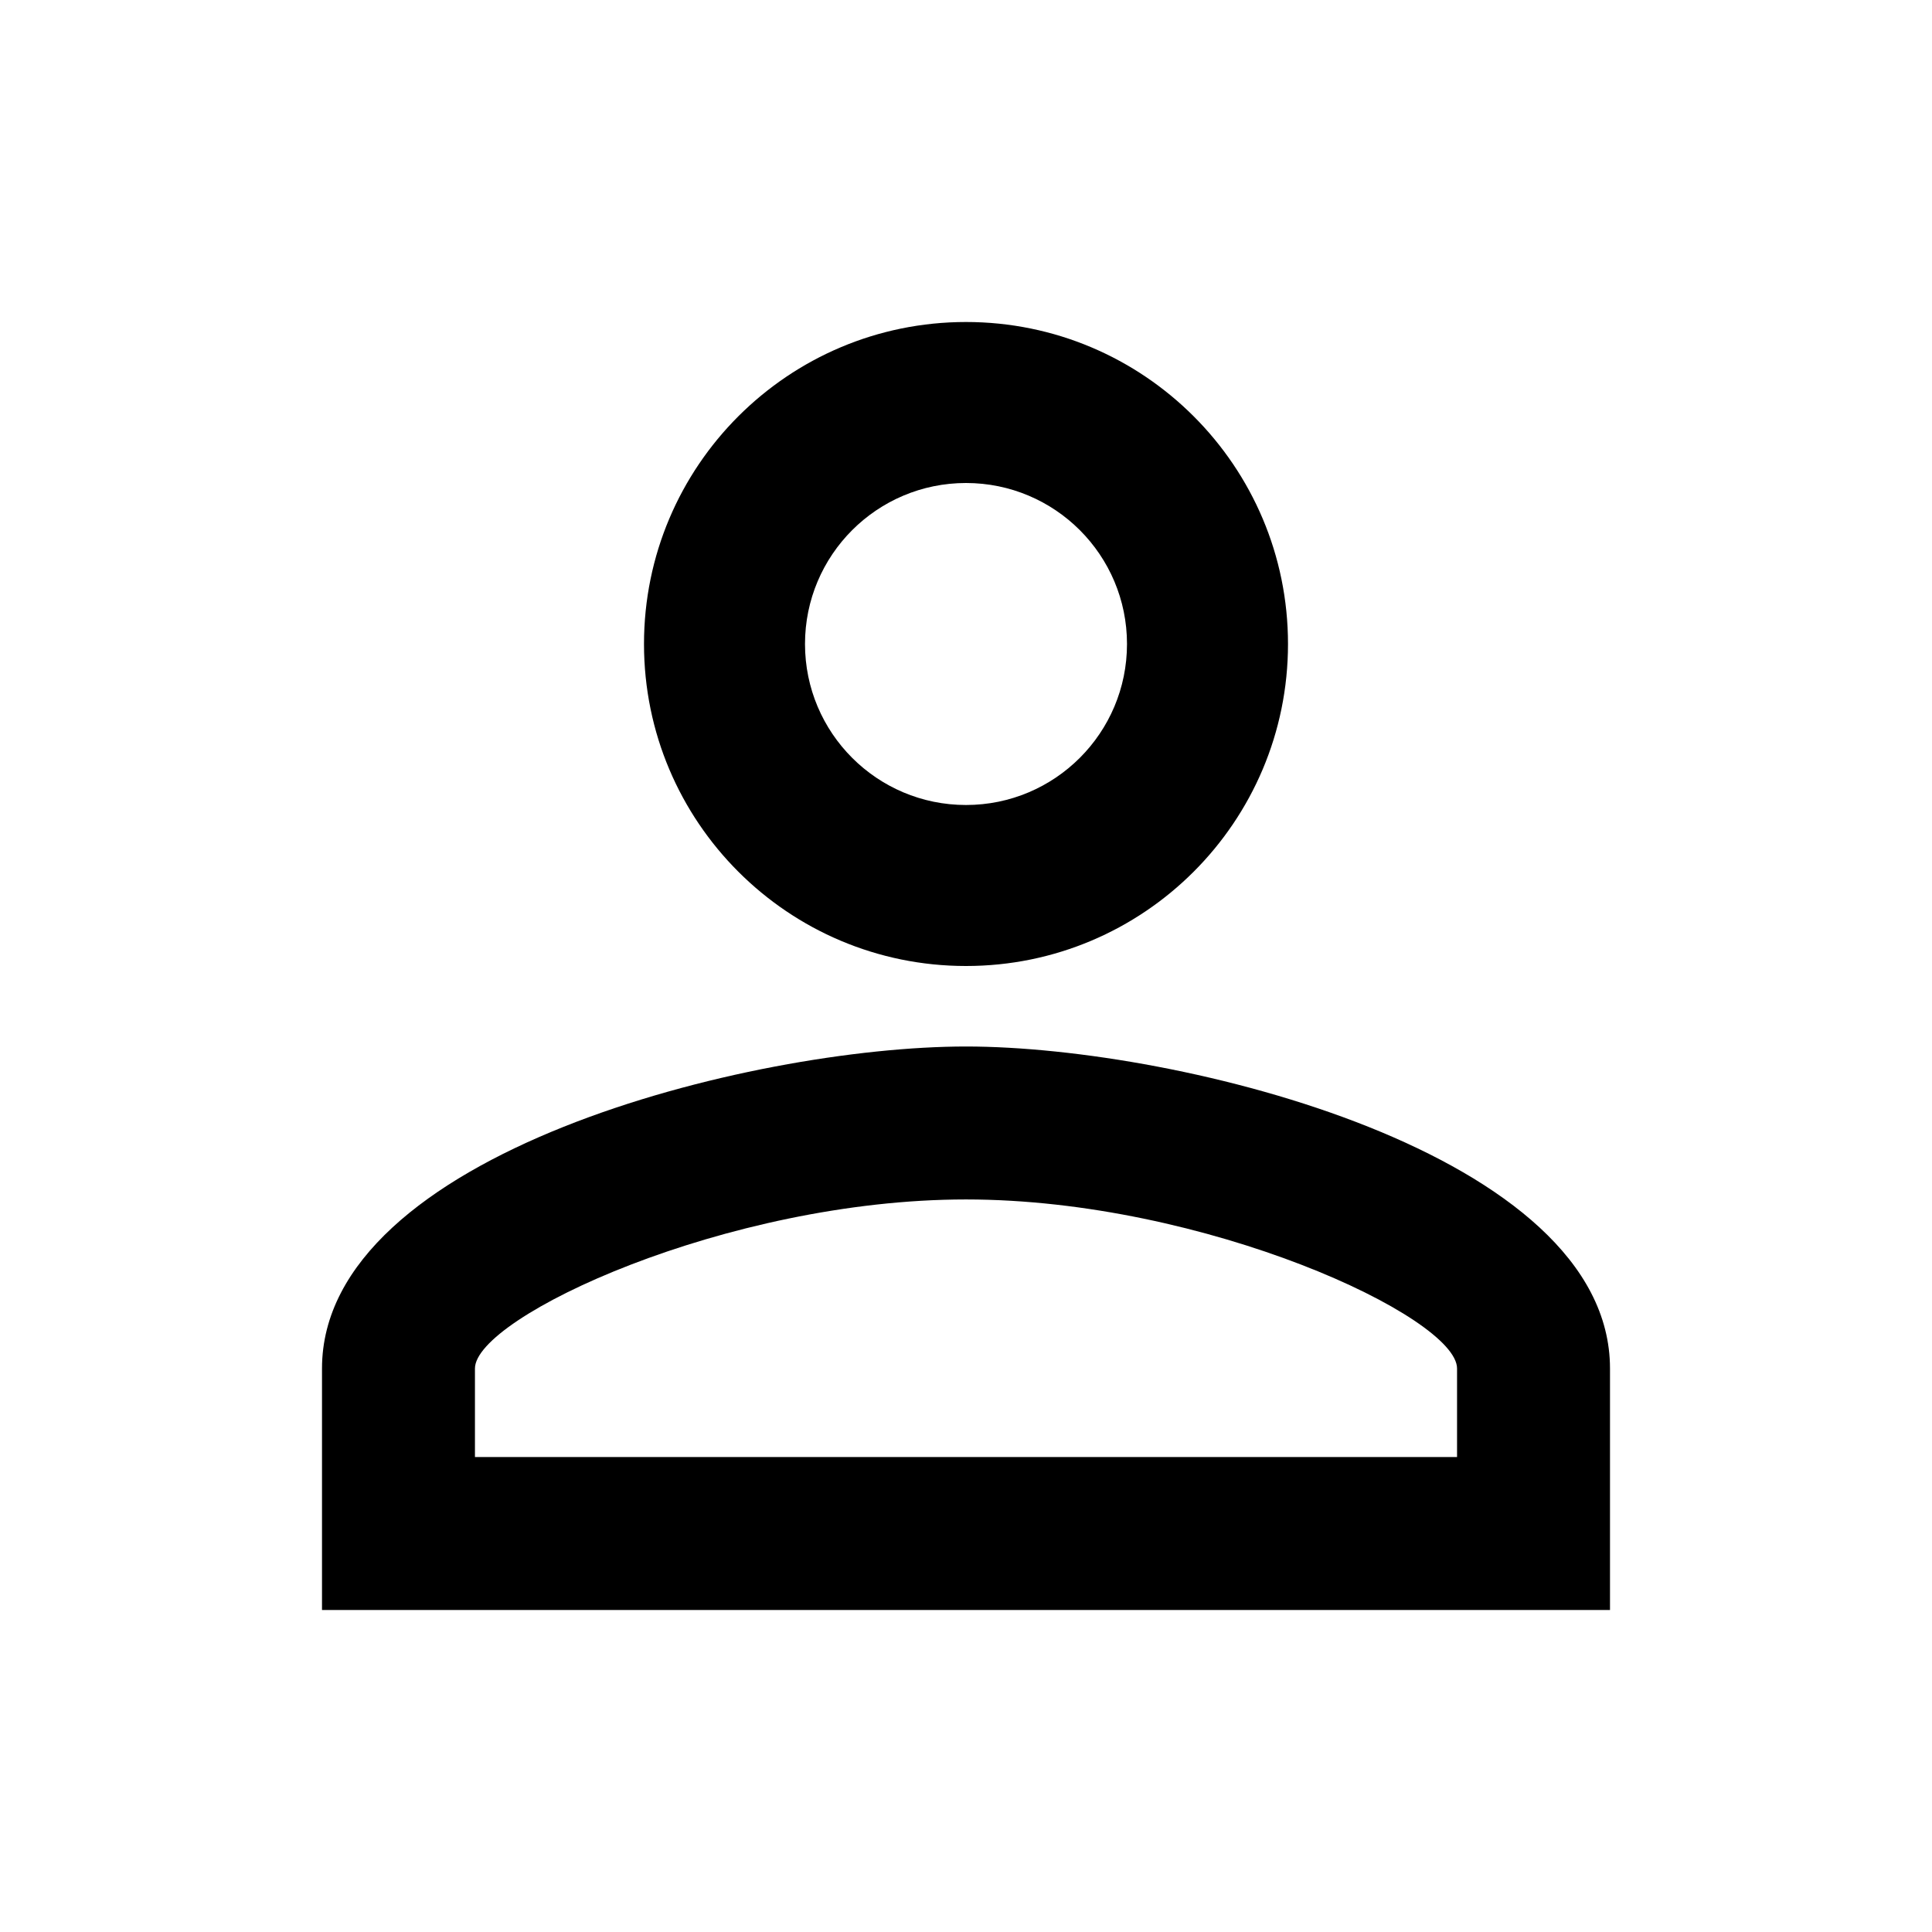
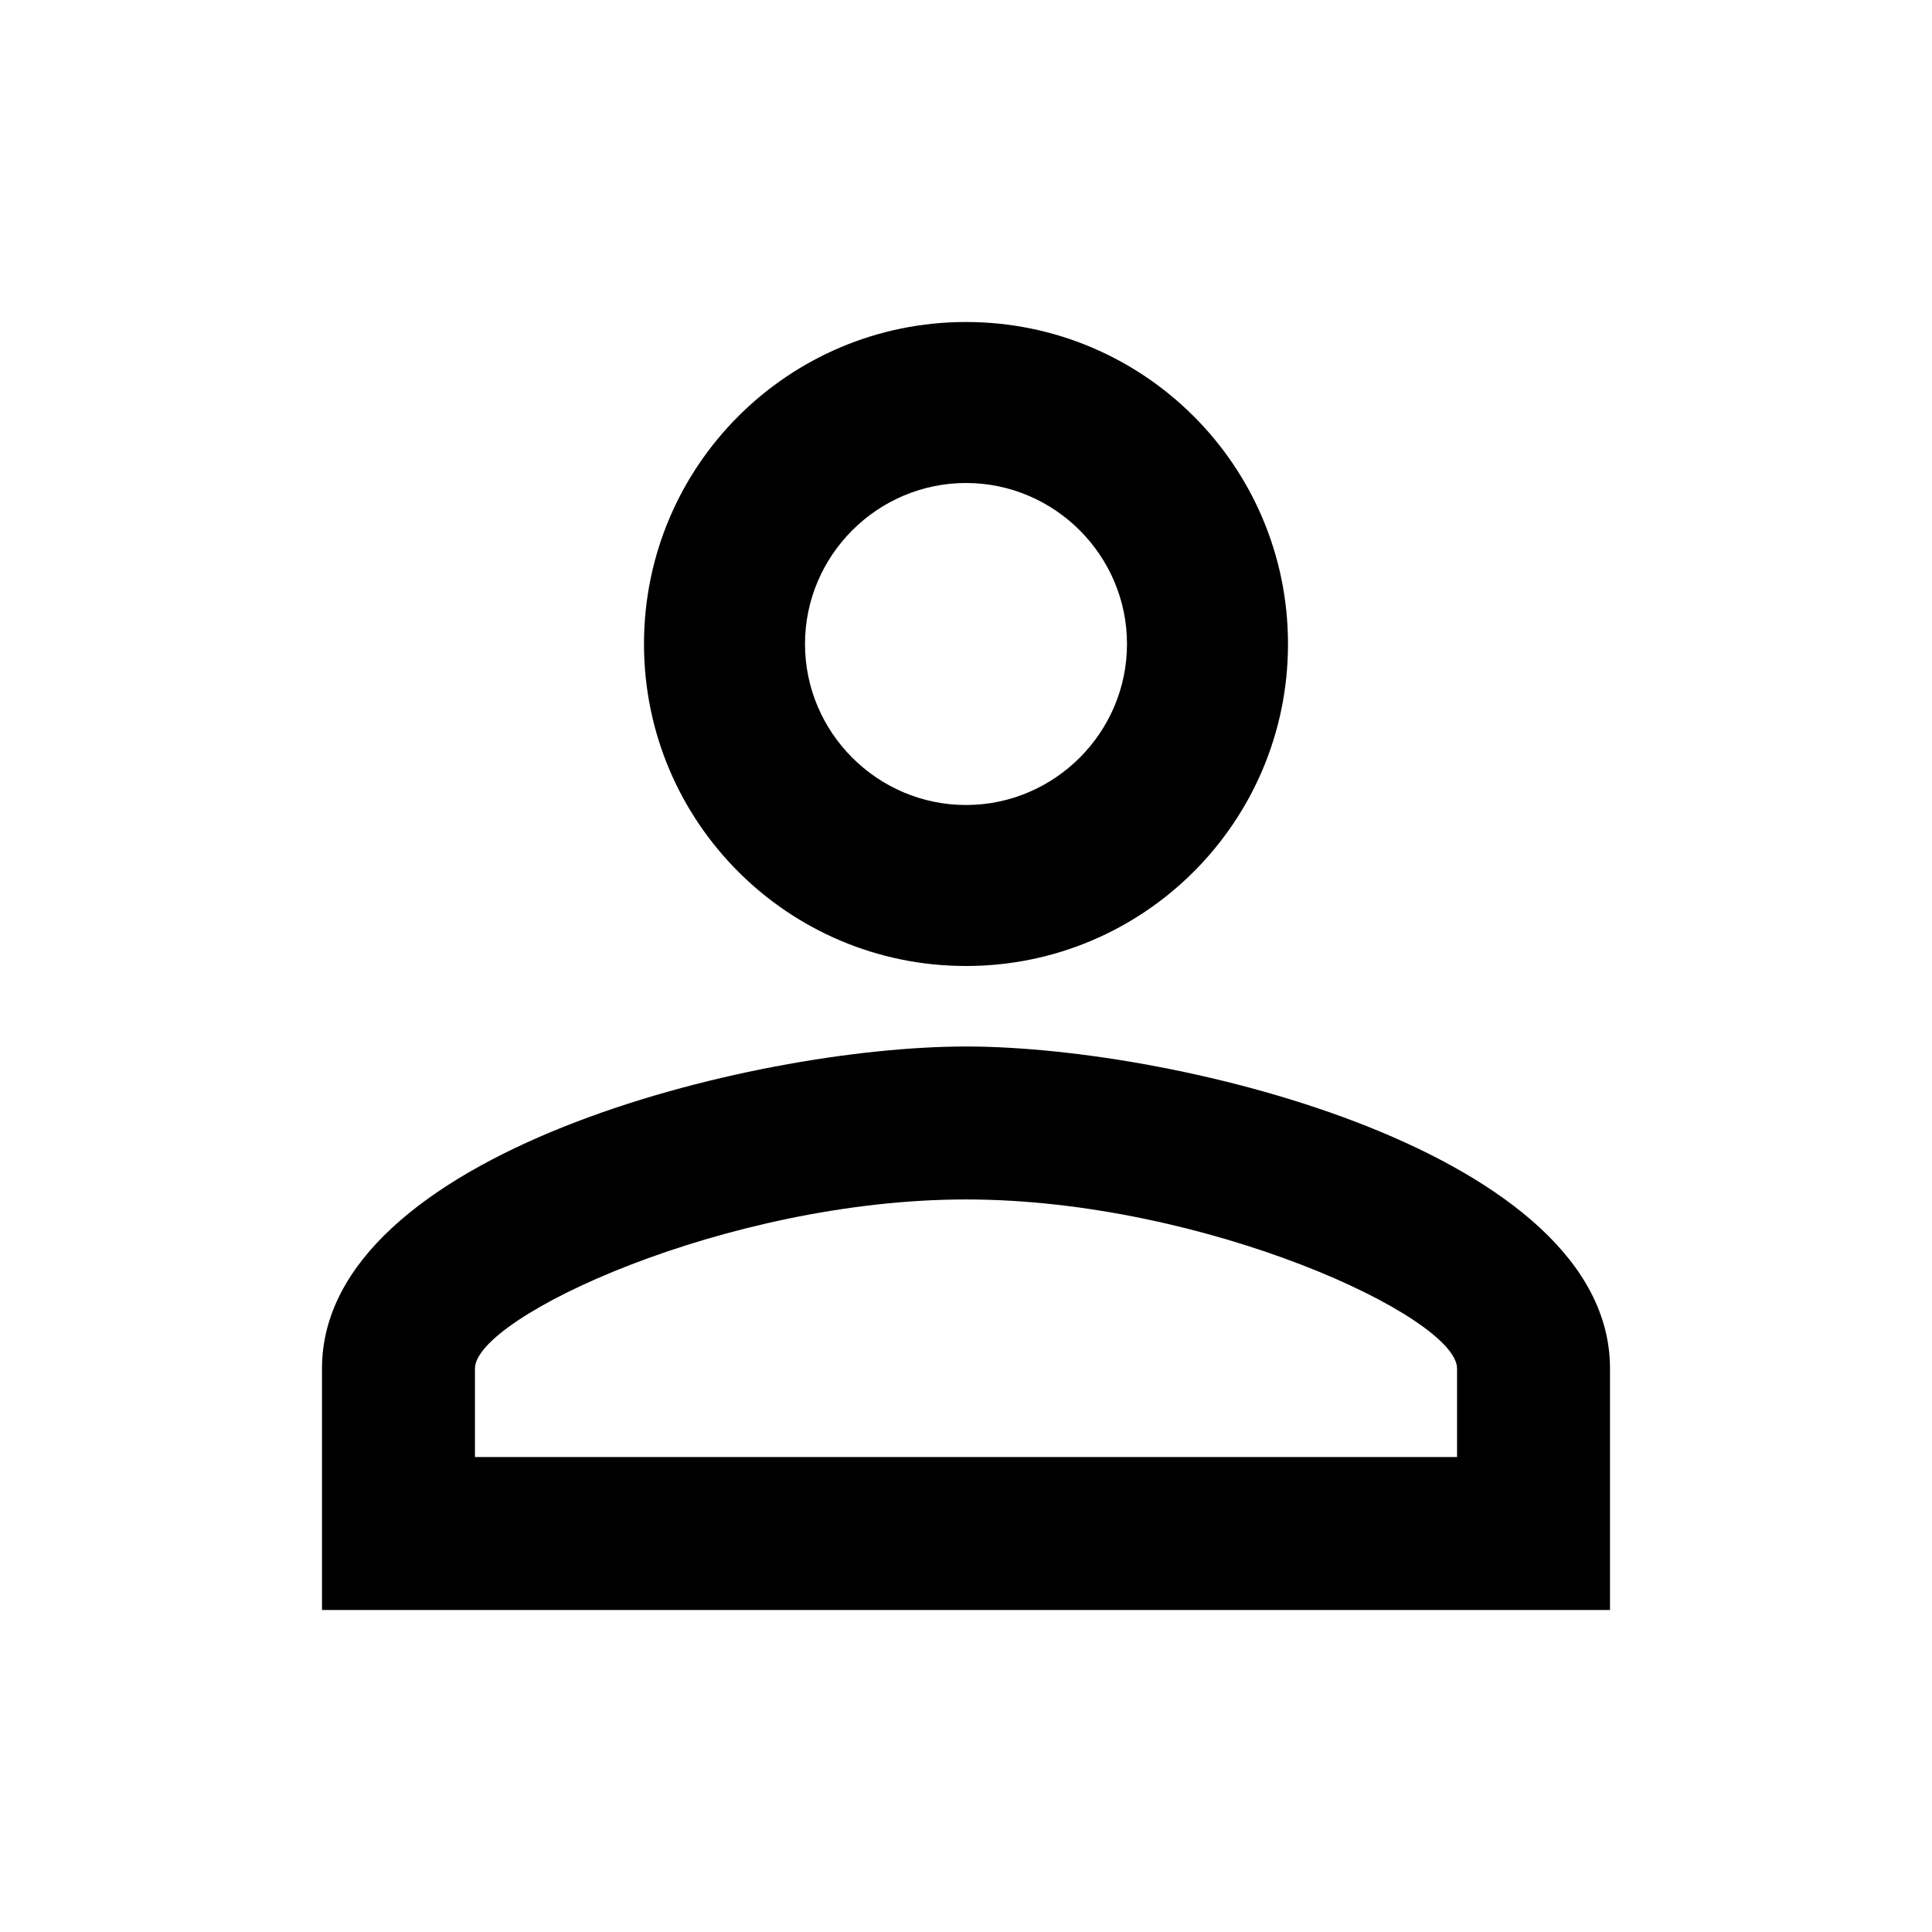
<svg xmlns="http://www.w3.org/2000/svg" version="1.1" width="24" height="24" viewBox="0 0 24 24">
-   <path d="M12,4A4,4 0 0,1 16,8A4,4 0 0,1 12,12A4,4 0 0,1 8,8A4,4 0 0,1 12,4M12,6A2,2 0 0,0 10,8A2,2 0 0,0 12,10A2,2 0 0,0 14,8A2,2 0 0,0 12,6M12,13C14.67,13 20,14.33 20,17V20H4V17C4,14.33 9.33,13 12,13M12,14.9C9.03,14.9 5.9,16.36 5.9,17V18.1H18.1V17C18.1,16.36 14.97,14.9 12,14.9Z" />
+   <path d="M12,4C14.21,4 16,5.79 16,8C16,10.21 14.21,12 12,12C9.79,12 8,10.21 8,8C8,5.79 9.79,4 12,4M12,6C10.9,6 10,6.9 10,8C10,9.1 10.9,10 12,10C13.1,10 14,9.1 14,8C14,6.9 13.1,6 12,6M12,13C14.67,13 20,14.33 20,17V20H4V17C4,14.33 9.33,13 12,13M12,14.9C9.03,14.9 5.9,16.36 5.9,17V18.1H18.1V17C18.1,16.36 14.97,14.9 12,14.9Z" />
</svg>
